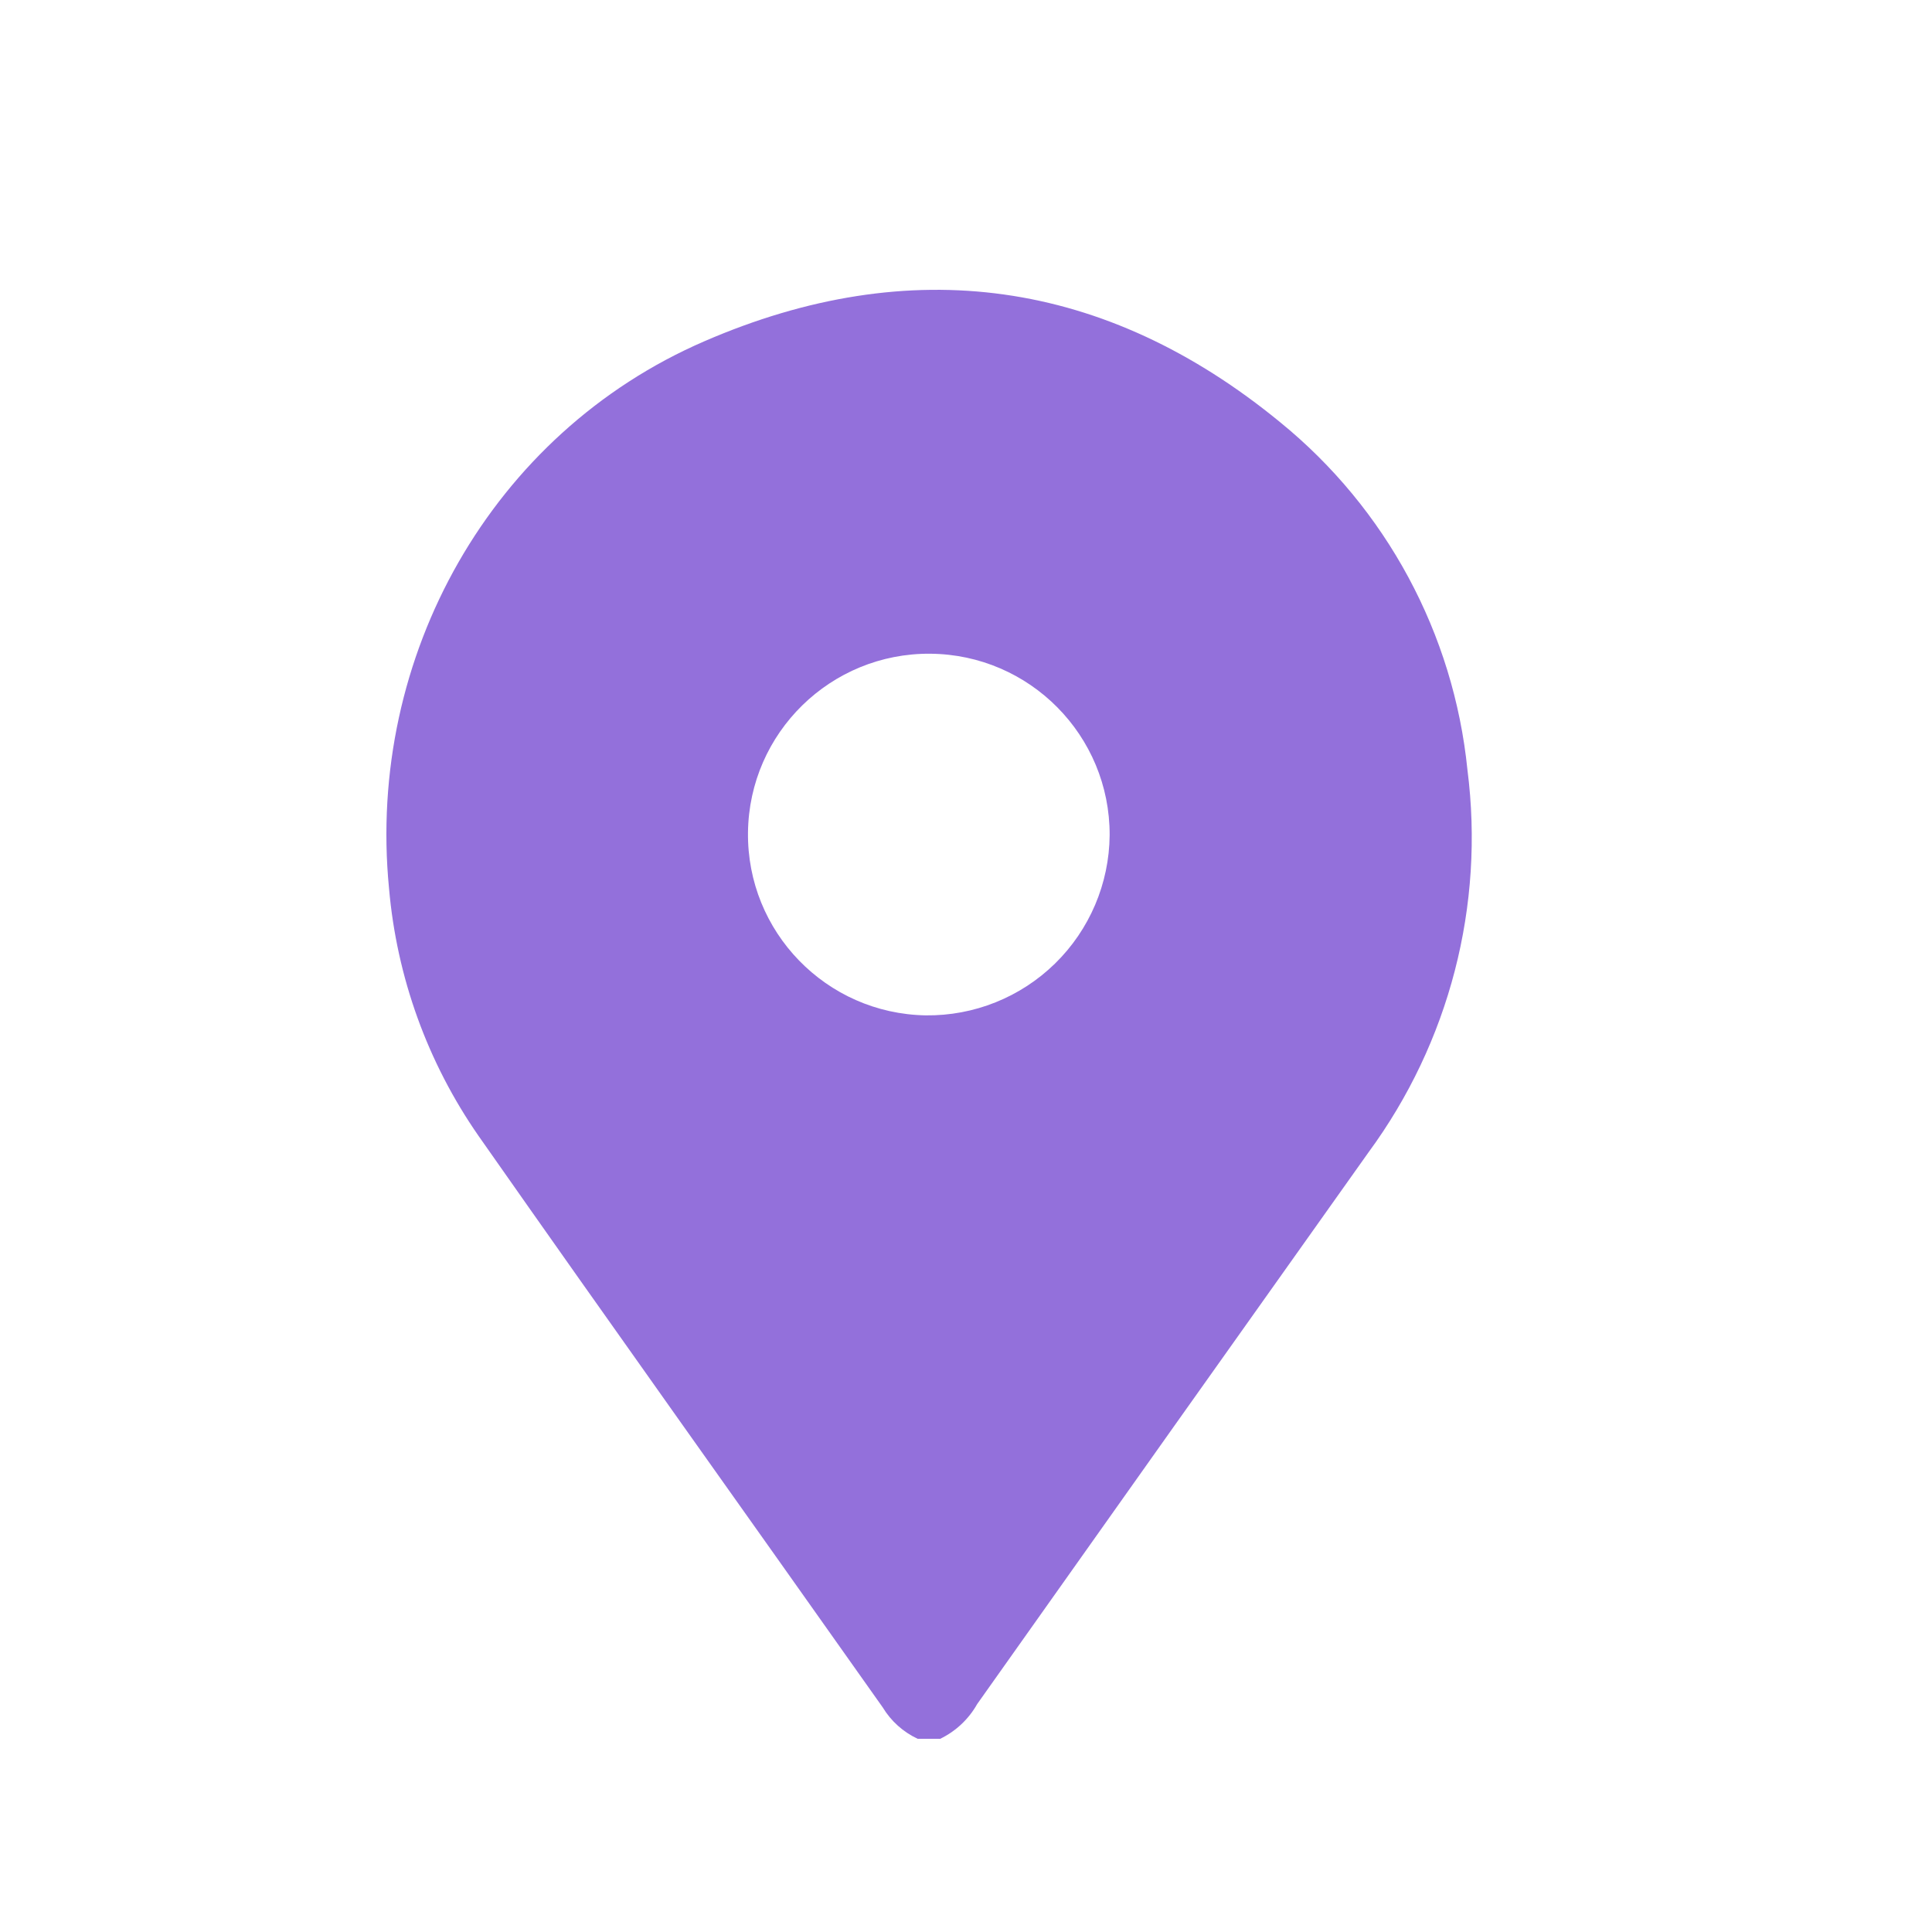
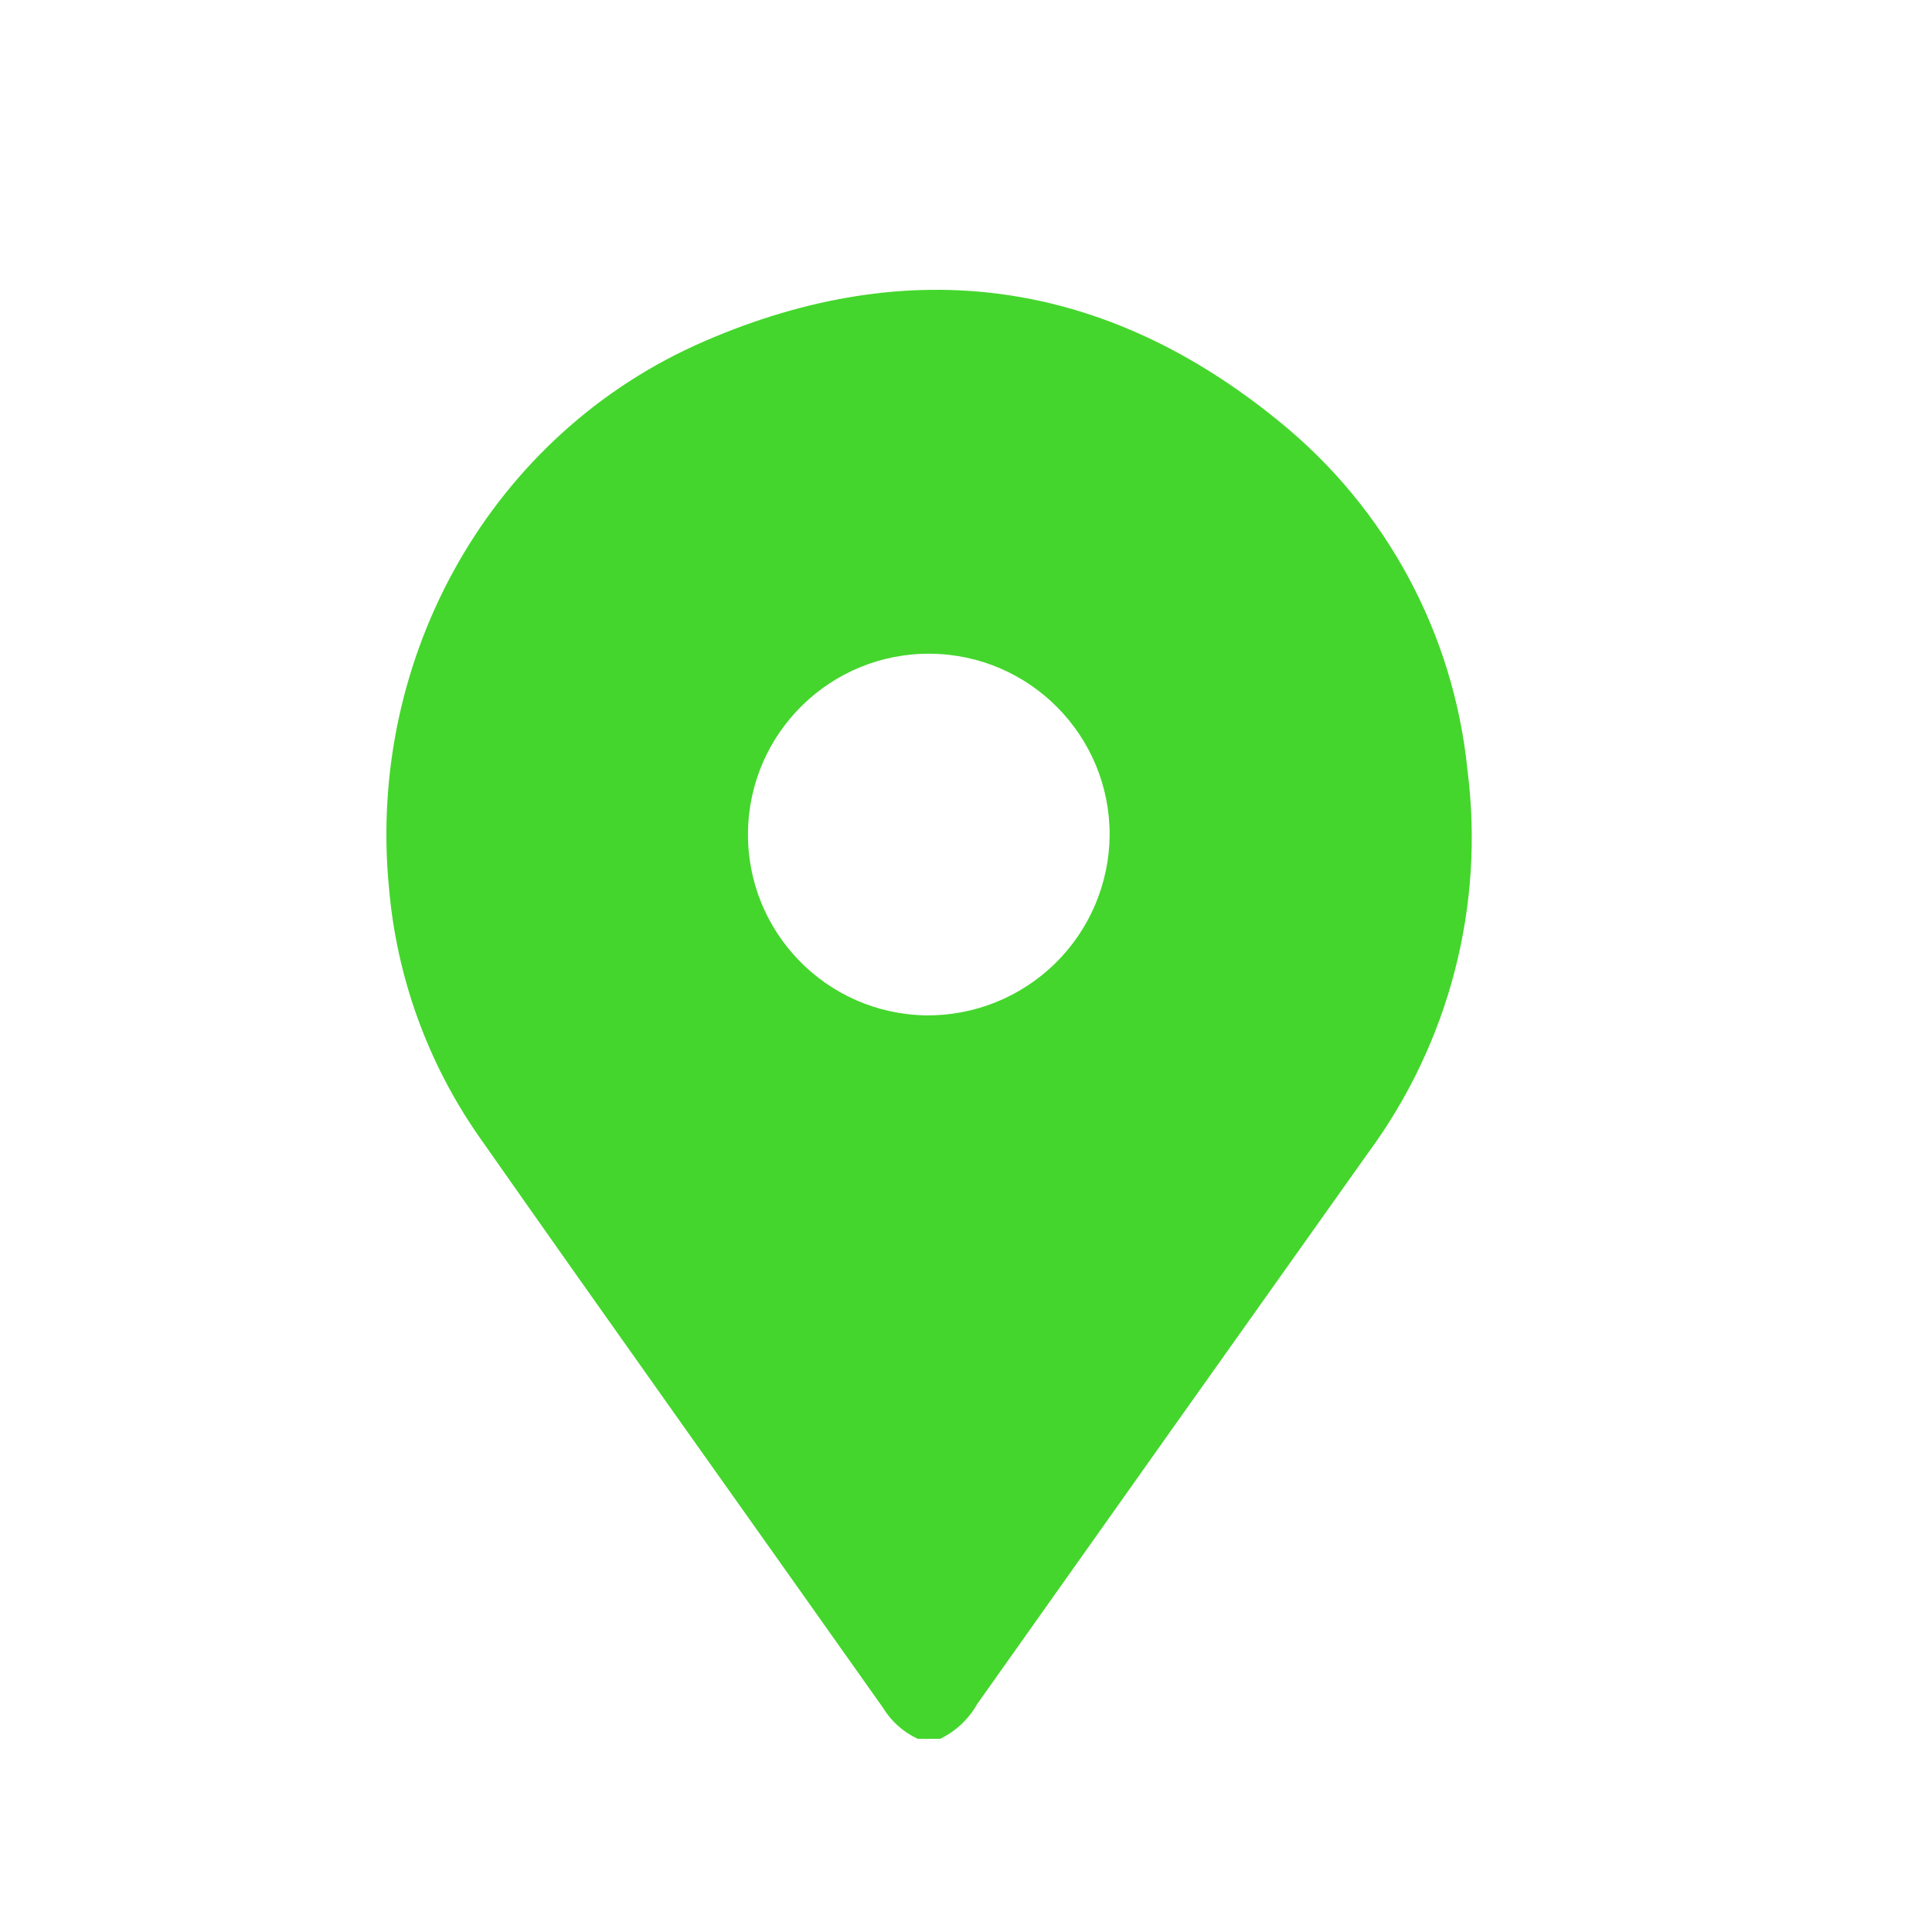
<svg xmlns="http://www.w3.org/2000/svg" width="20" height="20" viewBox="0 0 20 20">
  <g fill="none" fill-rule="evenodd">
    <path d="M0 0h20v20H0z" />
-     <path fill="mediumpurple" fill-rule="nonzero" d="M9.5 18a.835.835 0 0 1-.362-.325c-1.394-1.973-2.798-3.938-4.184-5.916a5.29 5.29 0 0 1-.927-2.565c-.234-2.4 1.064-4.709 3.264-5.661 2.136-.926 4.154-.644 5.96.837a5.331 5.331 0 0 1 1.94 3.6 5.503 5.503 0 0 1-1.025 3.96c-1.35 1.9-2.7 3.803-4.05 5.71a.879.879 0 0 1-.383.36H9.5zm1.987-9.354a1.872 1.872 0 1 0-1.904 1.865 1.881 1.881 0 0 0 1.904-1.865z" />
+     <path fill="rgb(68,214,44)" fill-rule="nonzero" d="M9.5 18a.835.835 0 0 1-.362-.325c-1.394-1.973-2.798-3.938-4.184-5.916a5.29 5.29 0 0 1-.927-2.565c-.234-2.4 1.064-4.709 3.264-5.661 2.136-.926 4.154-.644 5.96.837a5.331 5.331 0 0 1 1.94 3.6 5.503 5.503 0 0 1-1.025 3.96c-1.35 1.9-2.7 3.803-4.05 5.71a.879.879 0 0 1-.383.36H9.5zm1.987-9.354a1.872 1.872 0 1 0-1.904 1.865 1.881 1.881 0 0 0 1.904-1.865z" />
  </g>
</svg>
